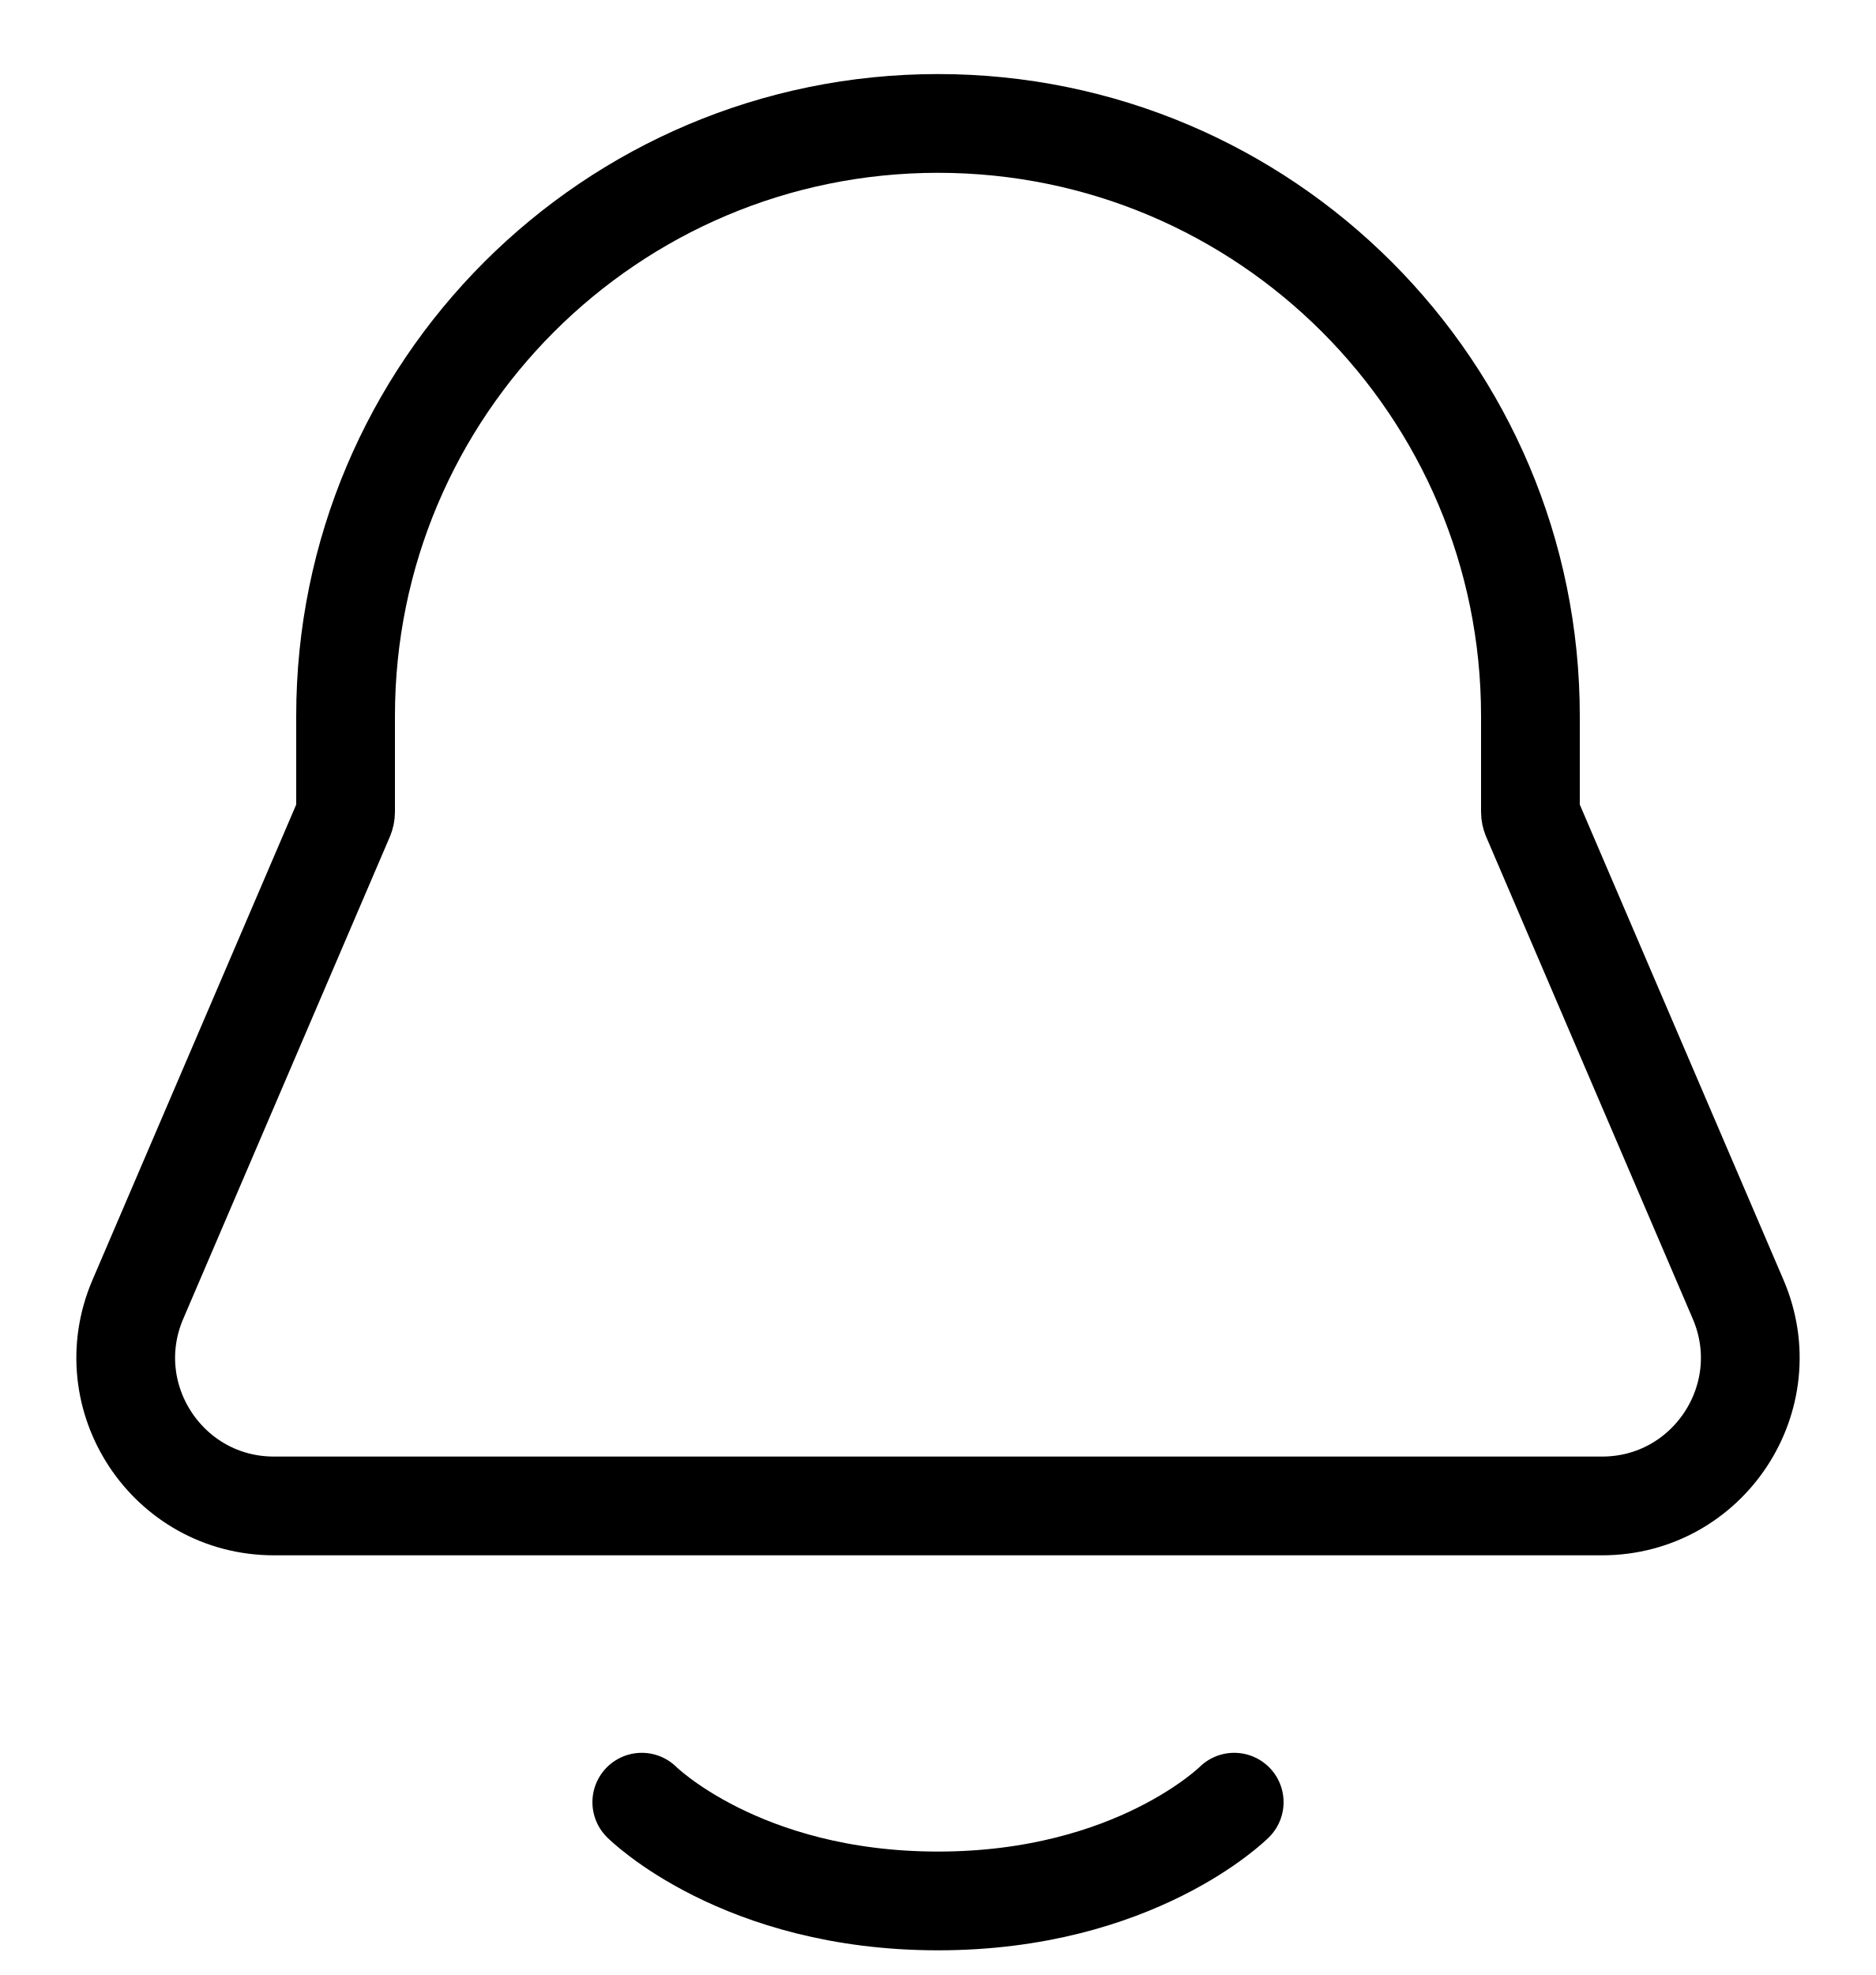
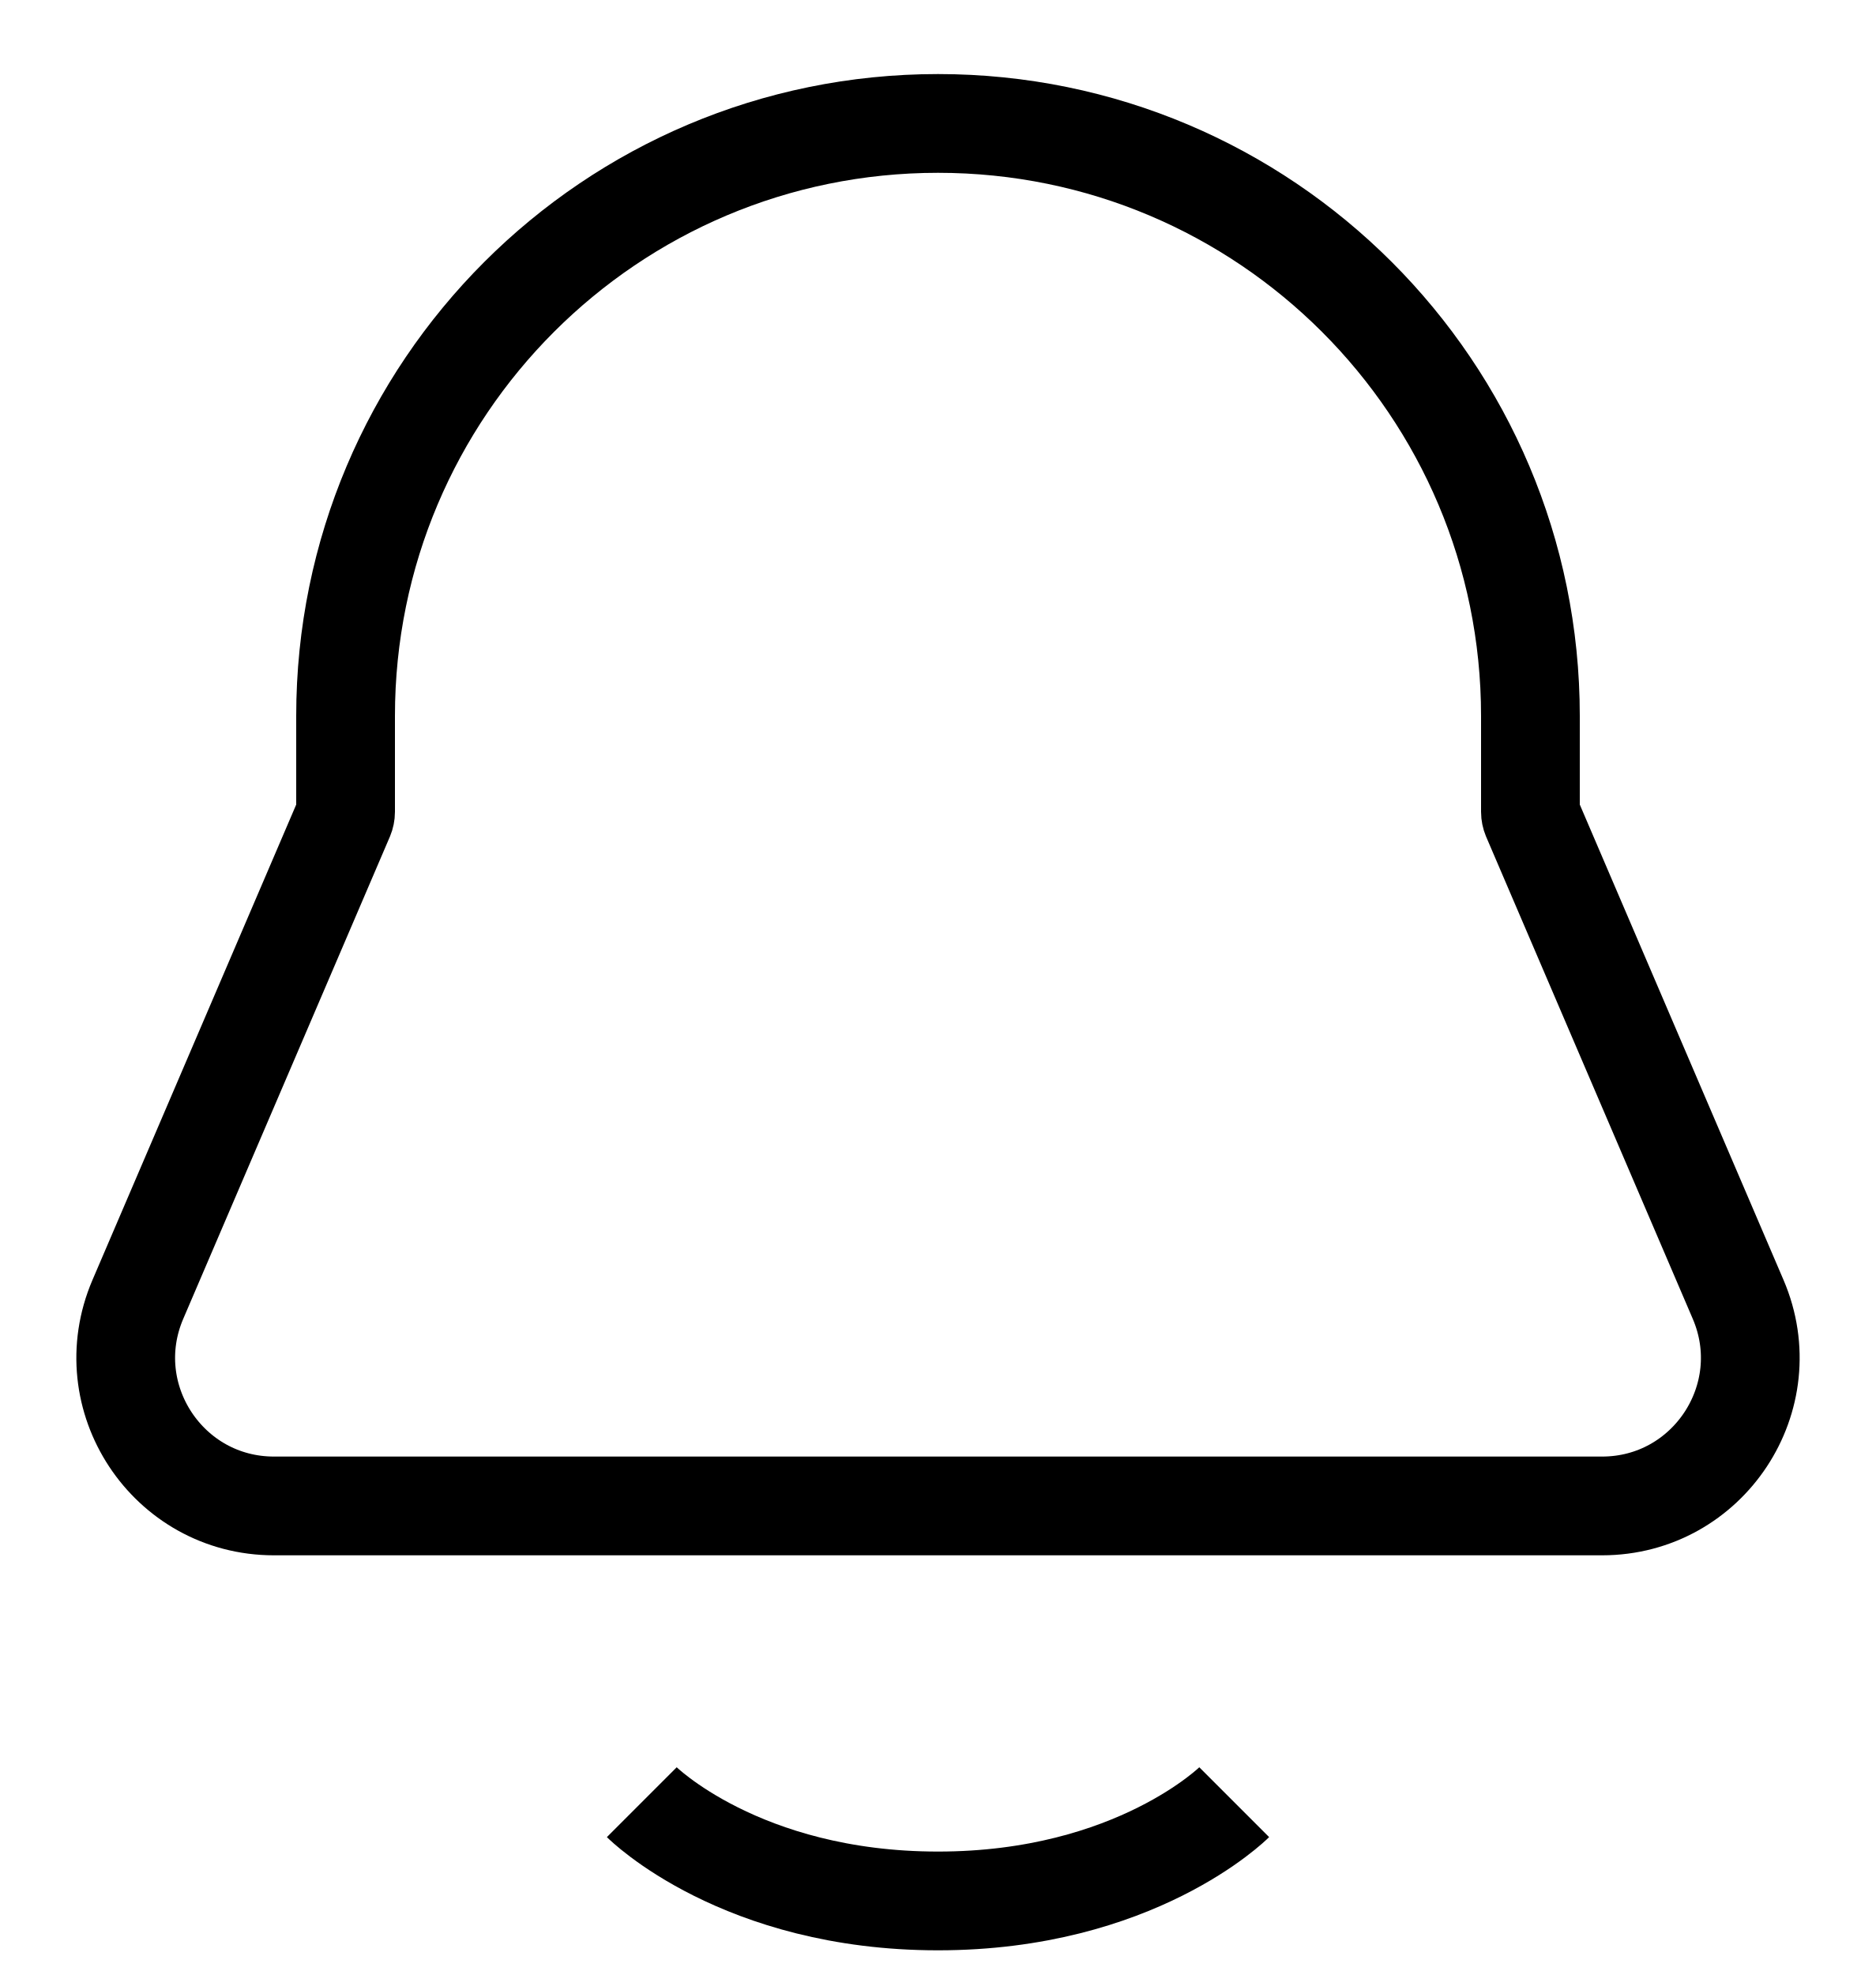
<svg xmlns="http://www.w3.org/2000/svg" width="19" height="20" viewBox="0 0 19 20" fill="none">
-   <path d="M3.5 7.25C3.5 3.936 6.186 1.25 9.5 1.25V1.25C12.814 1.25 15.5 3.936 15.5 7.25V8.221C15.5 8.24 15.504 8.259 15.511 8.276L17.604 13.159C18.028 14.149 17.302 15.25 16.225 15.25H2.775C1.698 15.25 0.972 14.149 1.396 13.159L3.489 8.276C3.496 8.259 3.5 8.24 3.5 8.221V7.25Z" stroke="black" strokeWidth="1.5" stroke-linecap="round" stroke-linejoin="round" />
-   <path d="M6.5 18.25C6.5 18.25 7.5 19.25 9.5 19.25C11.5 19.25 12.5 18.25 12.5 18.25" stroke="black" strokeWidth="1.5" stroke-linecap="round" stroke-linejoin="round" />
+   <path d="M3.5 7.25C3.5 3.936 6.186 1.25 9.5 1.25V1.25C12.814 1.25 15.5 3.936 15.5 7.25V8.221C15.5 8.24 15.504 8.259 15.511 8.276L17.604 13.159C18.028 14.149 17.302 15.25 16.225 15.25H2.775C1.698 15.25 0.972 14.149 1.396 13.159L3.489 8.276C3.496 8.259 3.5 8.24 3.5 8.221V7.25Z" stroke="black" strokeWidth="1.5" strokeLinecap="round" strokeLinejoin="round" />
+   <path d="M6.5 18.25C6.5 18.25 7.5 19.25 9.5 19.25C11.5 19.25 12.5 18.25 12.5 18.25" stroke="black" strokeWidth="1.5" strokeLinecap="round" strokeLinejoin="round" />
</svg>
